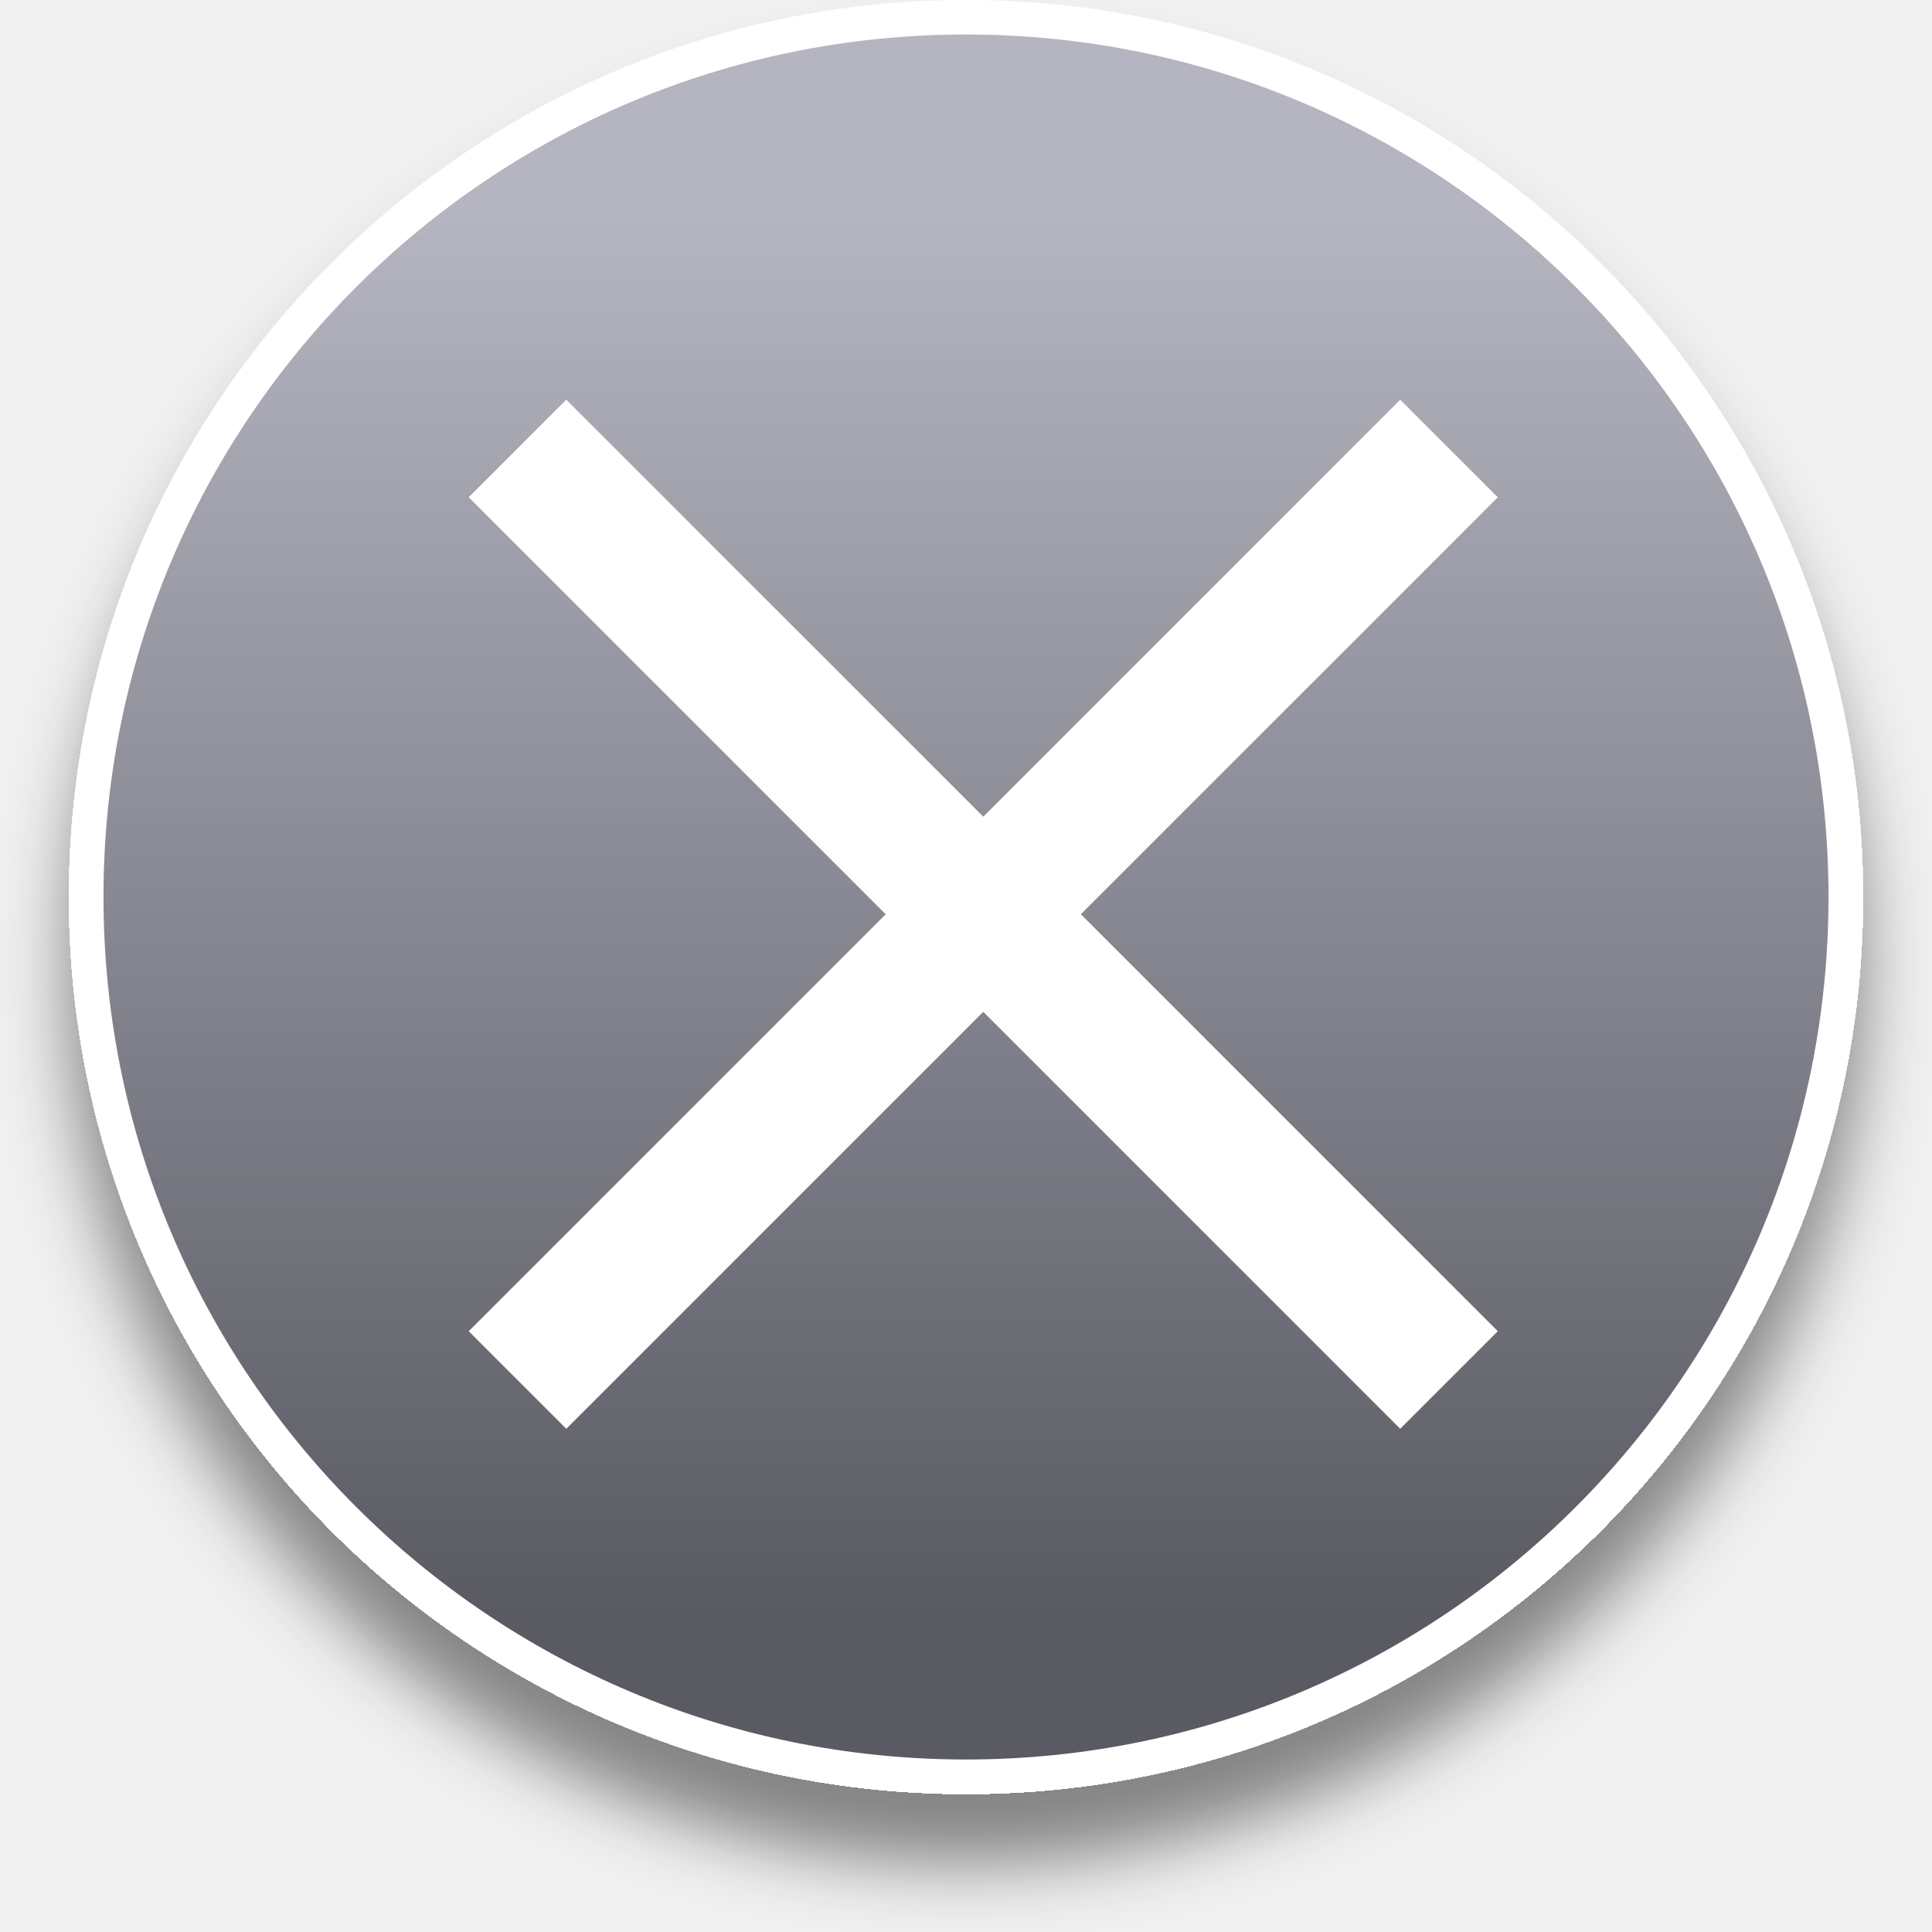
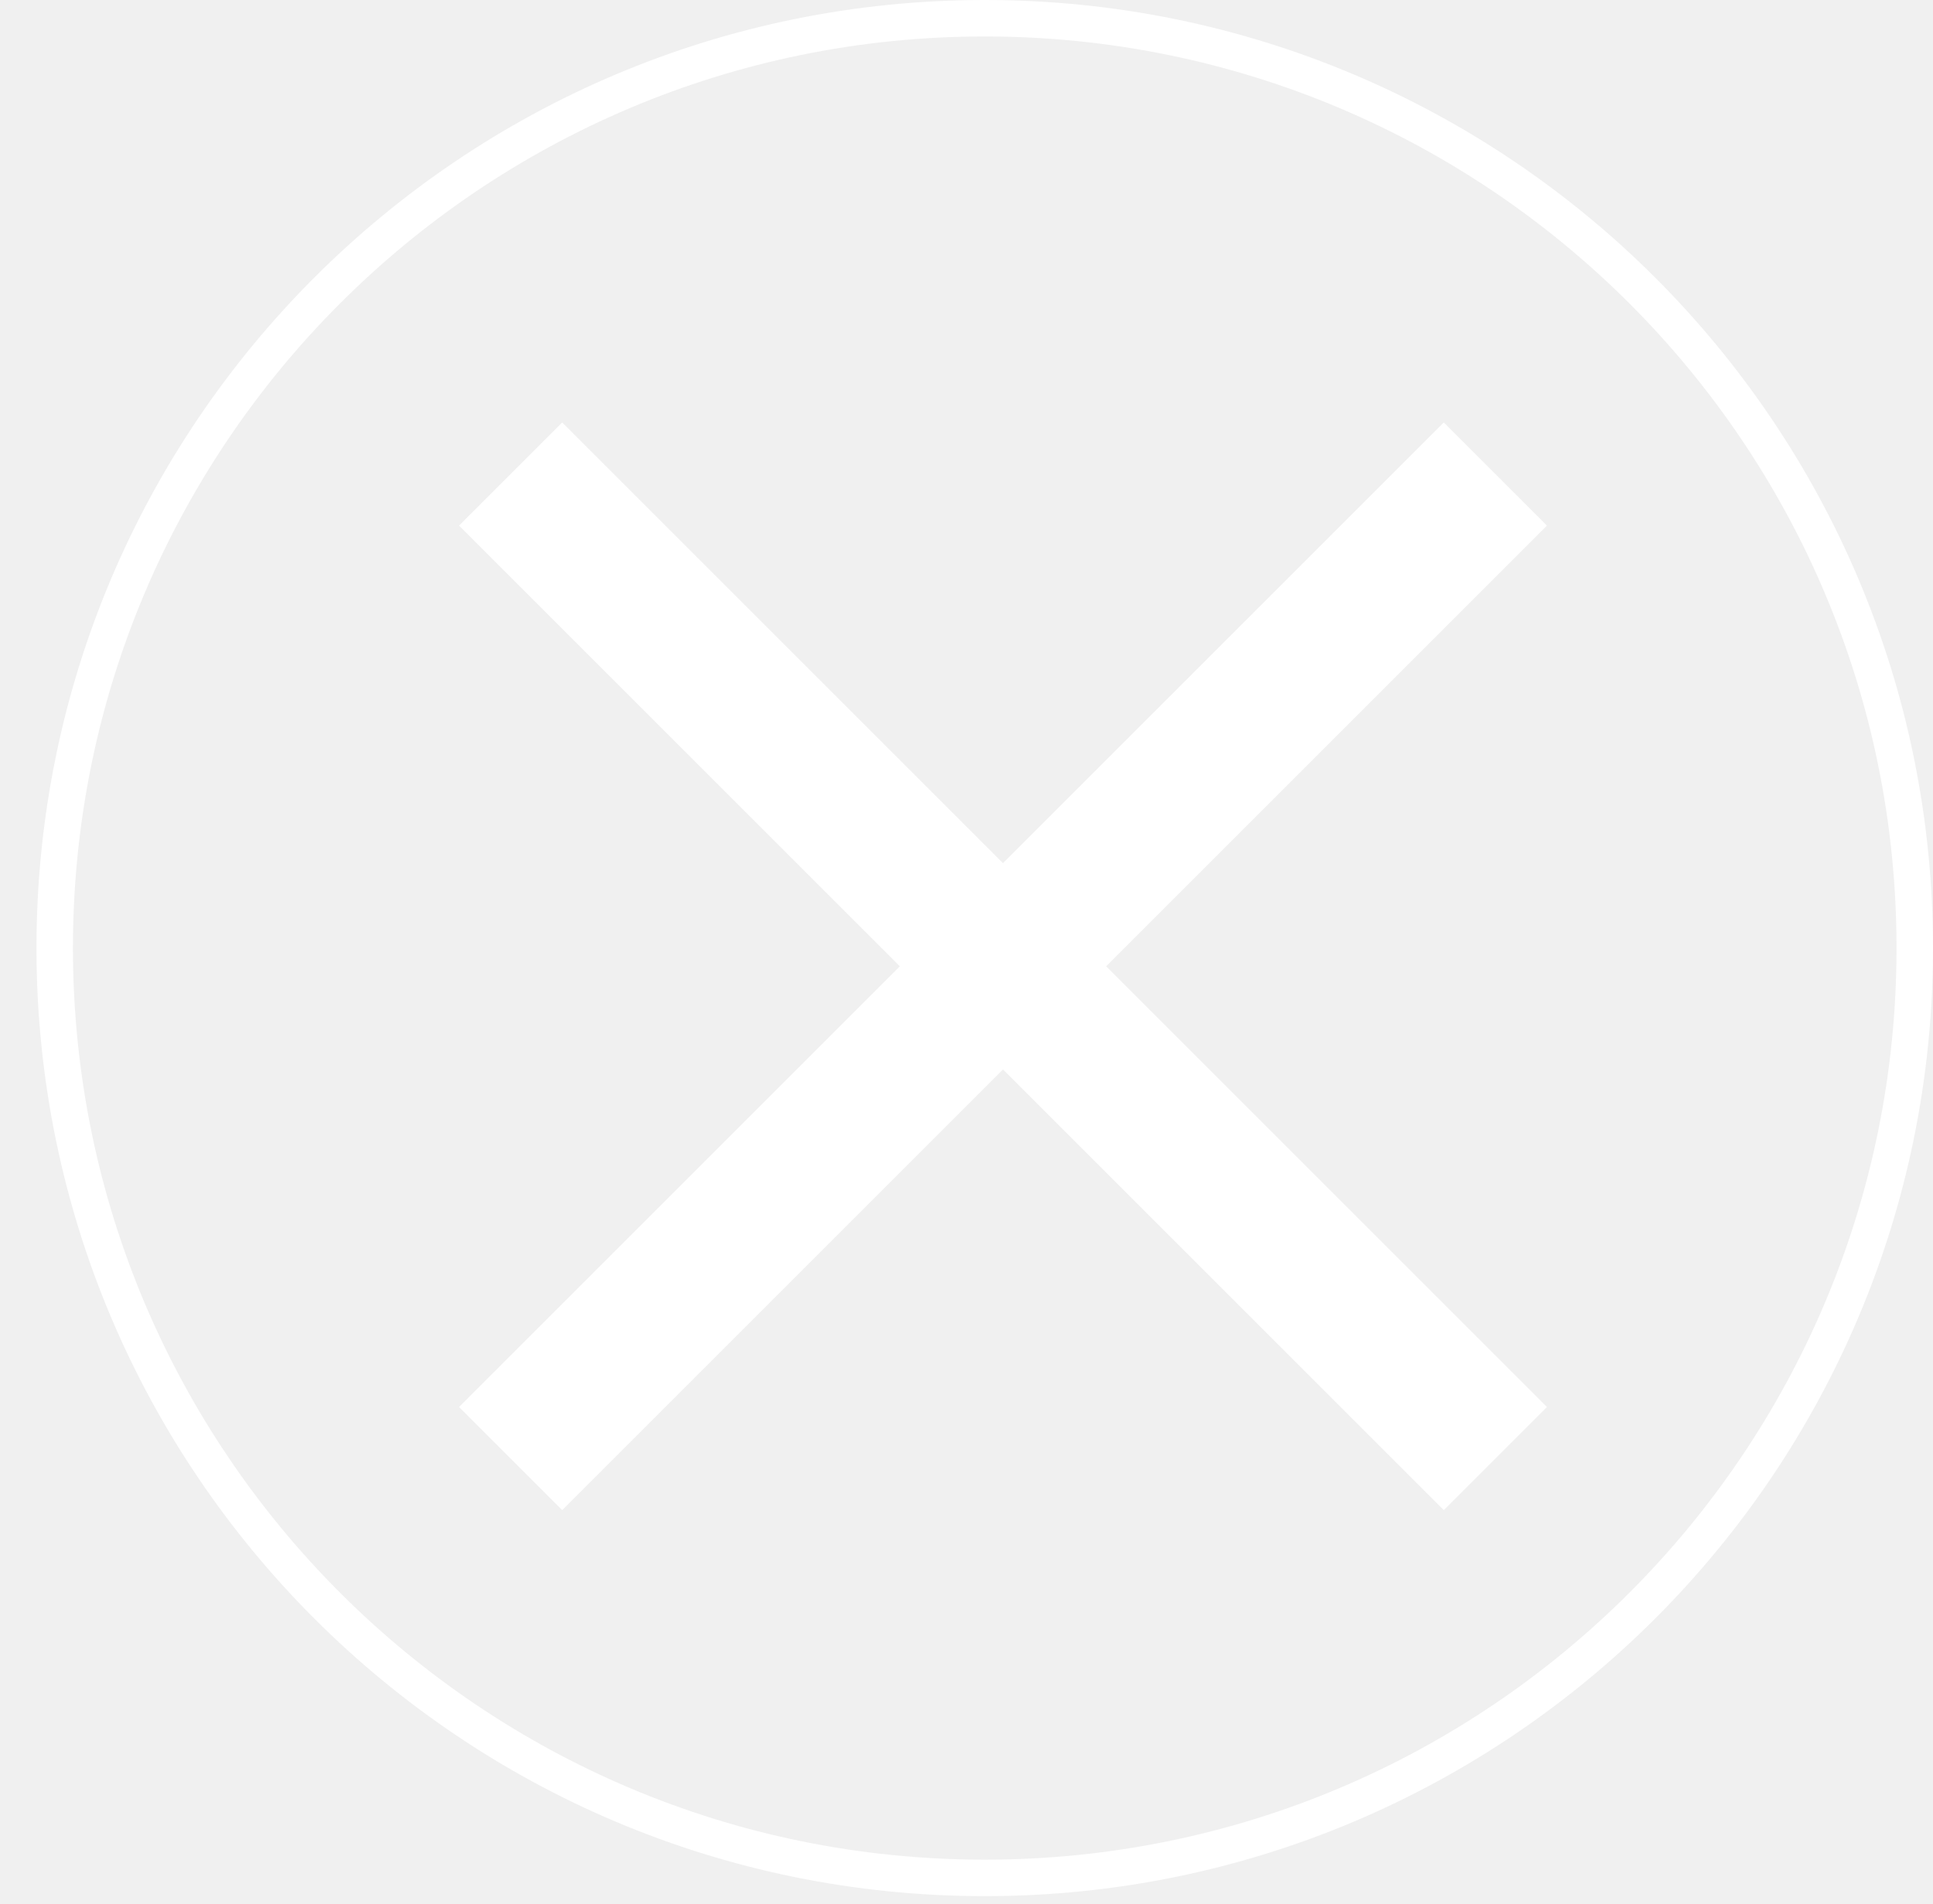
- <svg xmlns="http://www.w3.org/2000/svg" width="56" height="56" viewBox="0 0 56 56" fill="none">
-   <g filter="url(#filter0_d_2523_124866)">
+ <svg xmlns="http://www.w3.org/2000/svg" width="53" height="52.2" viewBox="0 0 53 52.2" fill="none">
+   <g transform="translate(-1 0)">
    <circle cx="28" cy="26" r="25.5" fill="url(#paint0_linear_2523_124866)" stroke="white" />
    <path d="M15 13L42 40" stroke="white" stroke-width="4" stroke-linejoin="round" />
    <path d="M15 40L42 13" stroke="white" stroke-width="4" stroke-linejoin="round" />
  </g>
-   <defs>
-     <filter id="filter0_d_2523_124866" x="0" y="0" width="56" height="56" filterUnits="userSpaceOnUse" color-interpolation-filters="sRGB">
-       <feFlood flood-opacity="0" result="BackgroundImageFix" />
-       <feColorMatrix in="SourceAlpha" type="matrix" values="0 0 0 0 0 0 0 0 0 0 0 0 0 0 0 0 0 0 127 0" result="hardAlpha" />
-       <feOffset dy="2" />
-       <feGaussianBlur stdDeviation="1" />
-       <feComposite in2="hardAlpha" operator="out" />
-       <feColorMatrix type="matrix" values="0 0 0 0 0 0 0 0 0 0 0 0 0 0 0 0 0 0 0.45 0" />
-       <feBlend mode="normal" in2="BackgroundImageFix" result="effect1_dropShadow_2523_124866" />
-       <feBlend mode="normal" in="SourceGraphic" in2="effect1_dropShadow_2523_124866" result="shape" />
-     </filter>
-     <linearGradient id="paint0_linear_2523_124866" x1="28" y1="1" x2="28" y2="51" gradientUnits="userSpaceOnUse">
-       <stop offset="0.104" stop-color="#B5B5C1" />
-       <stop offset="0.917" stop-color="#5A5A63" />
-     </linearGradient>
-   </defs>
</svg>
